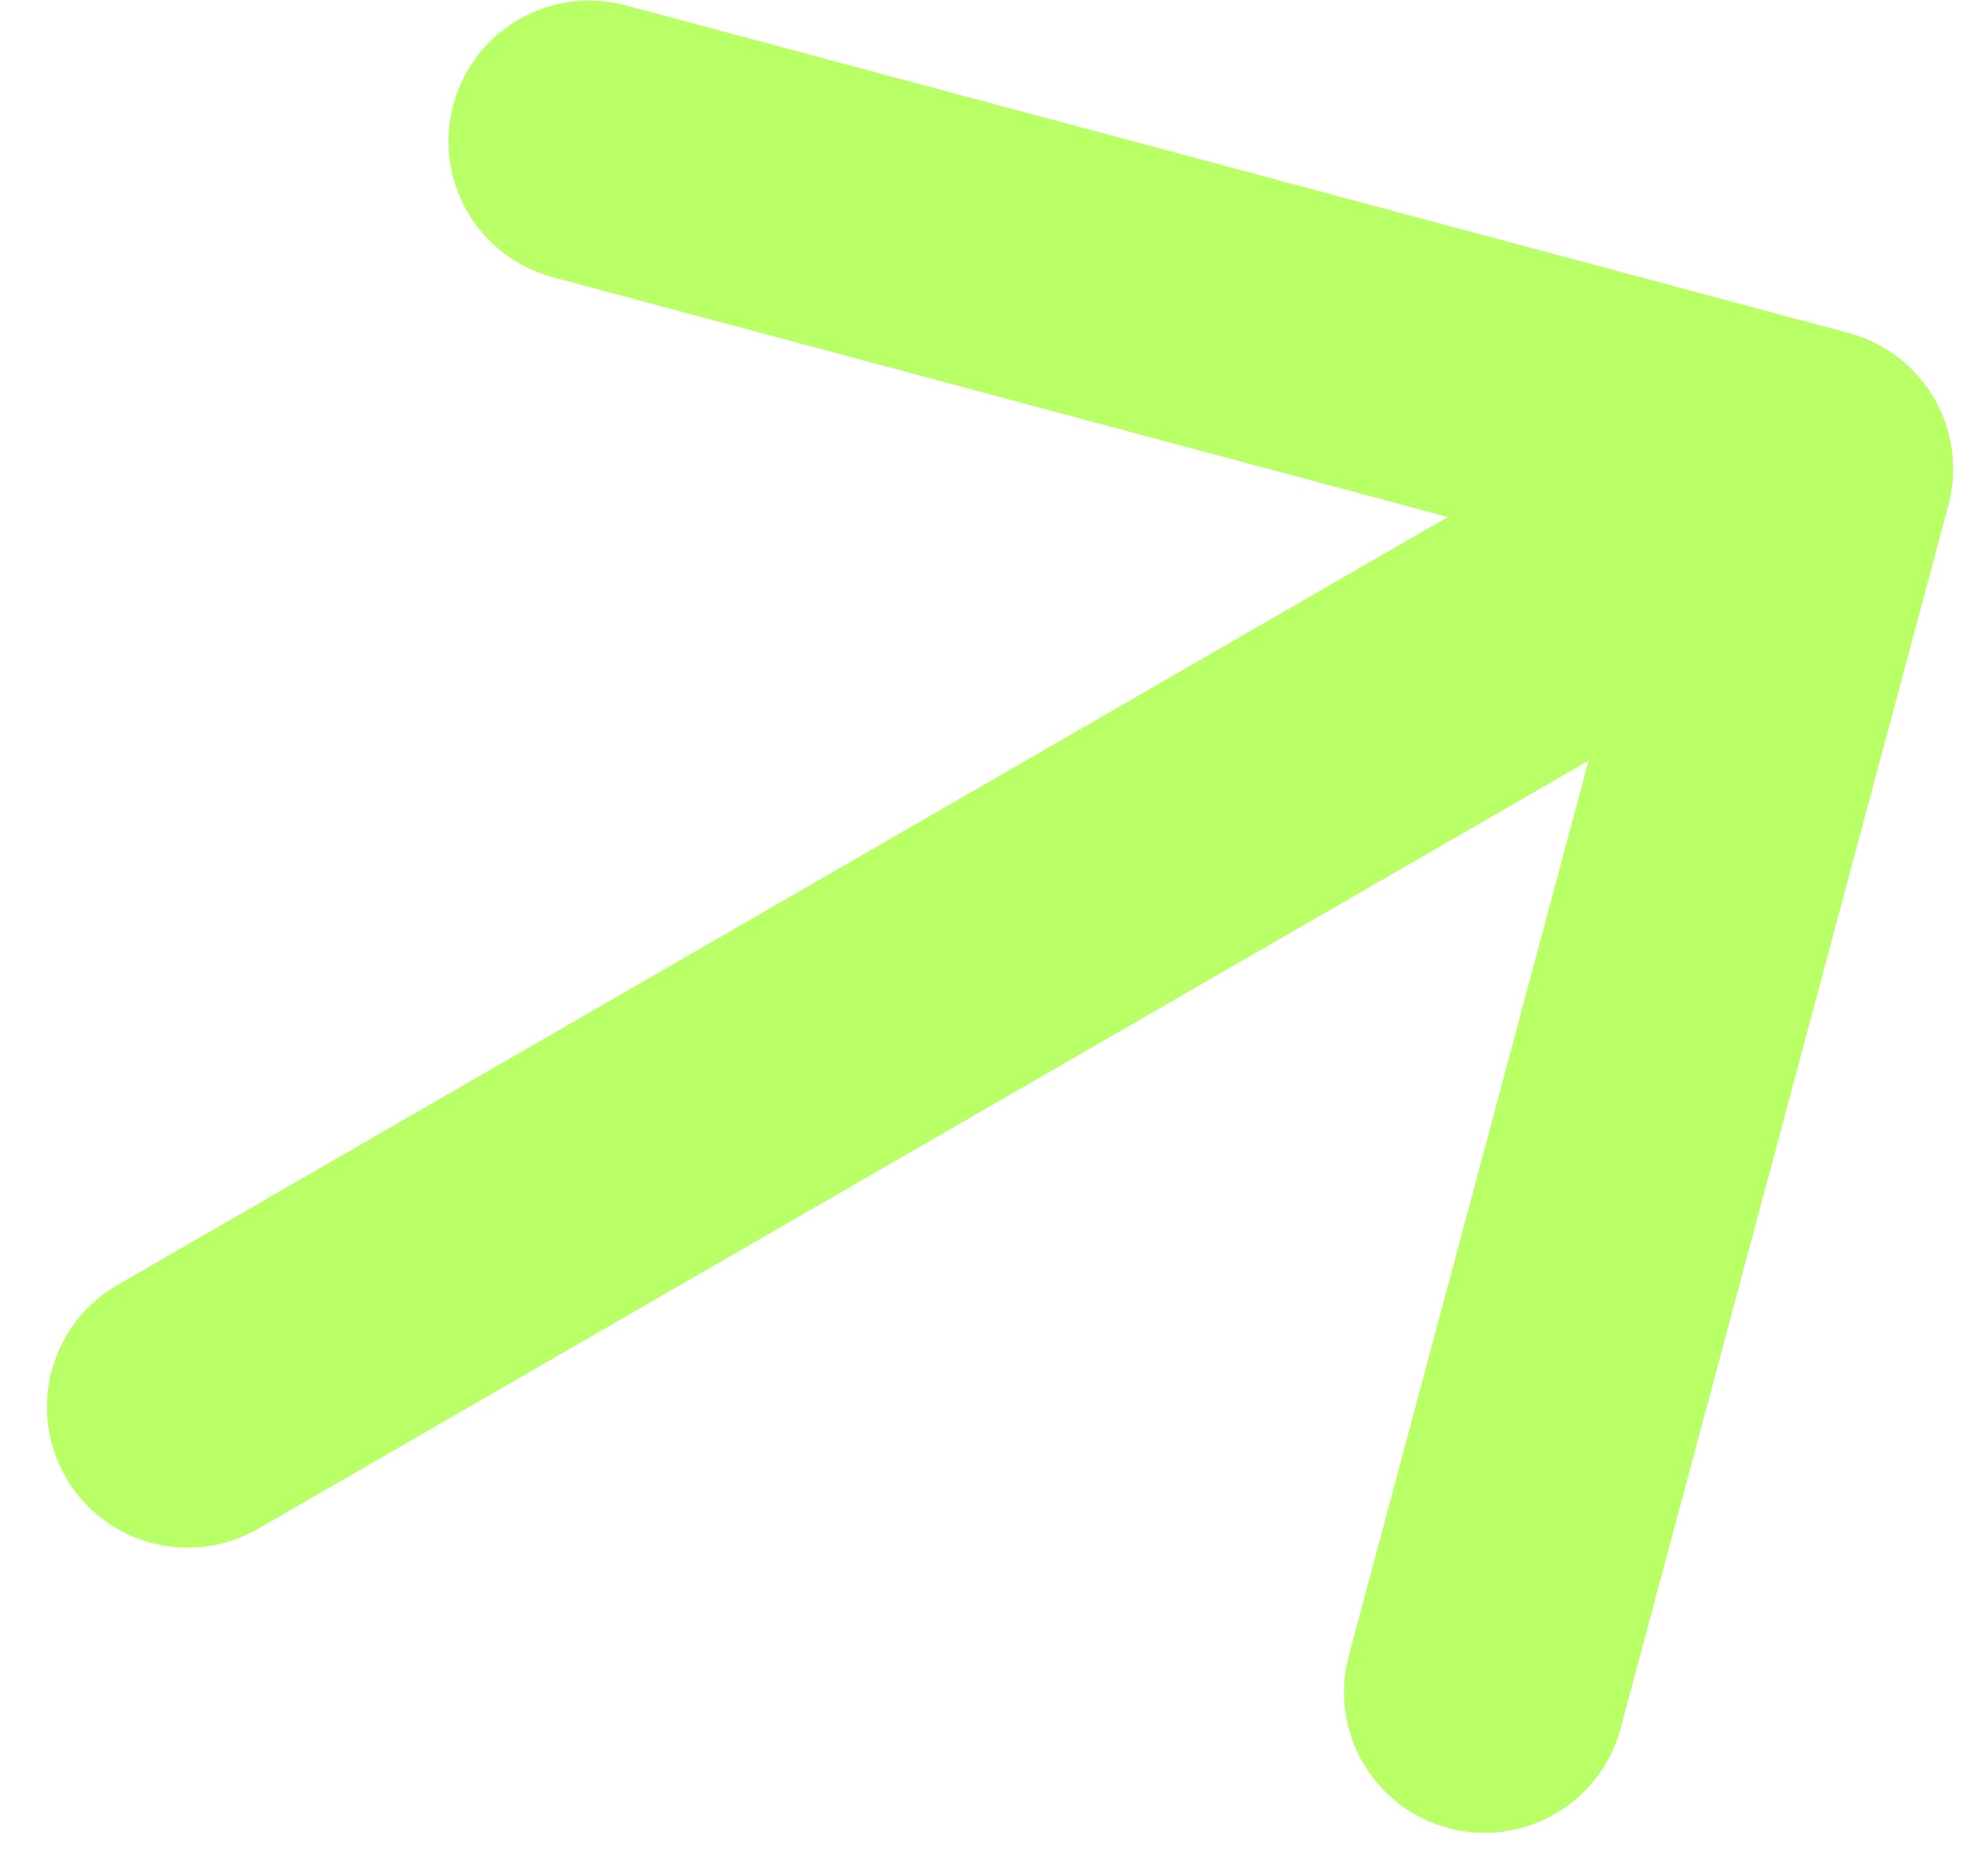
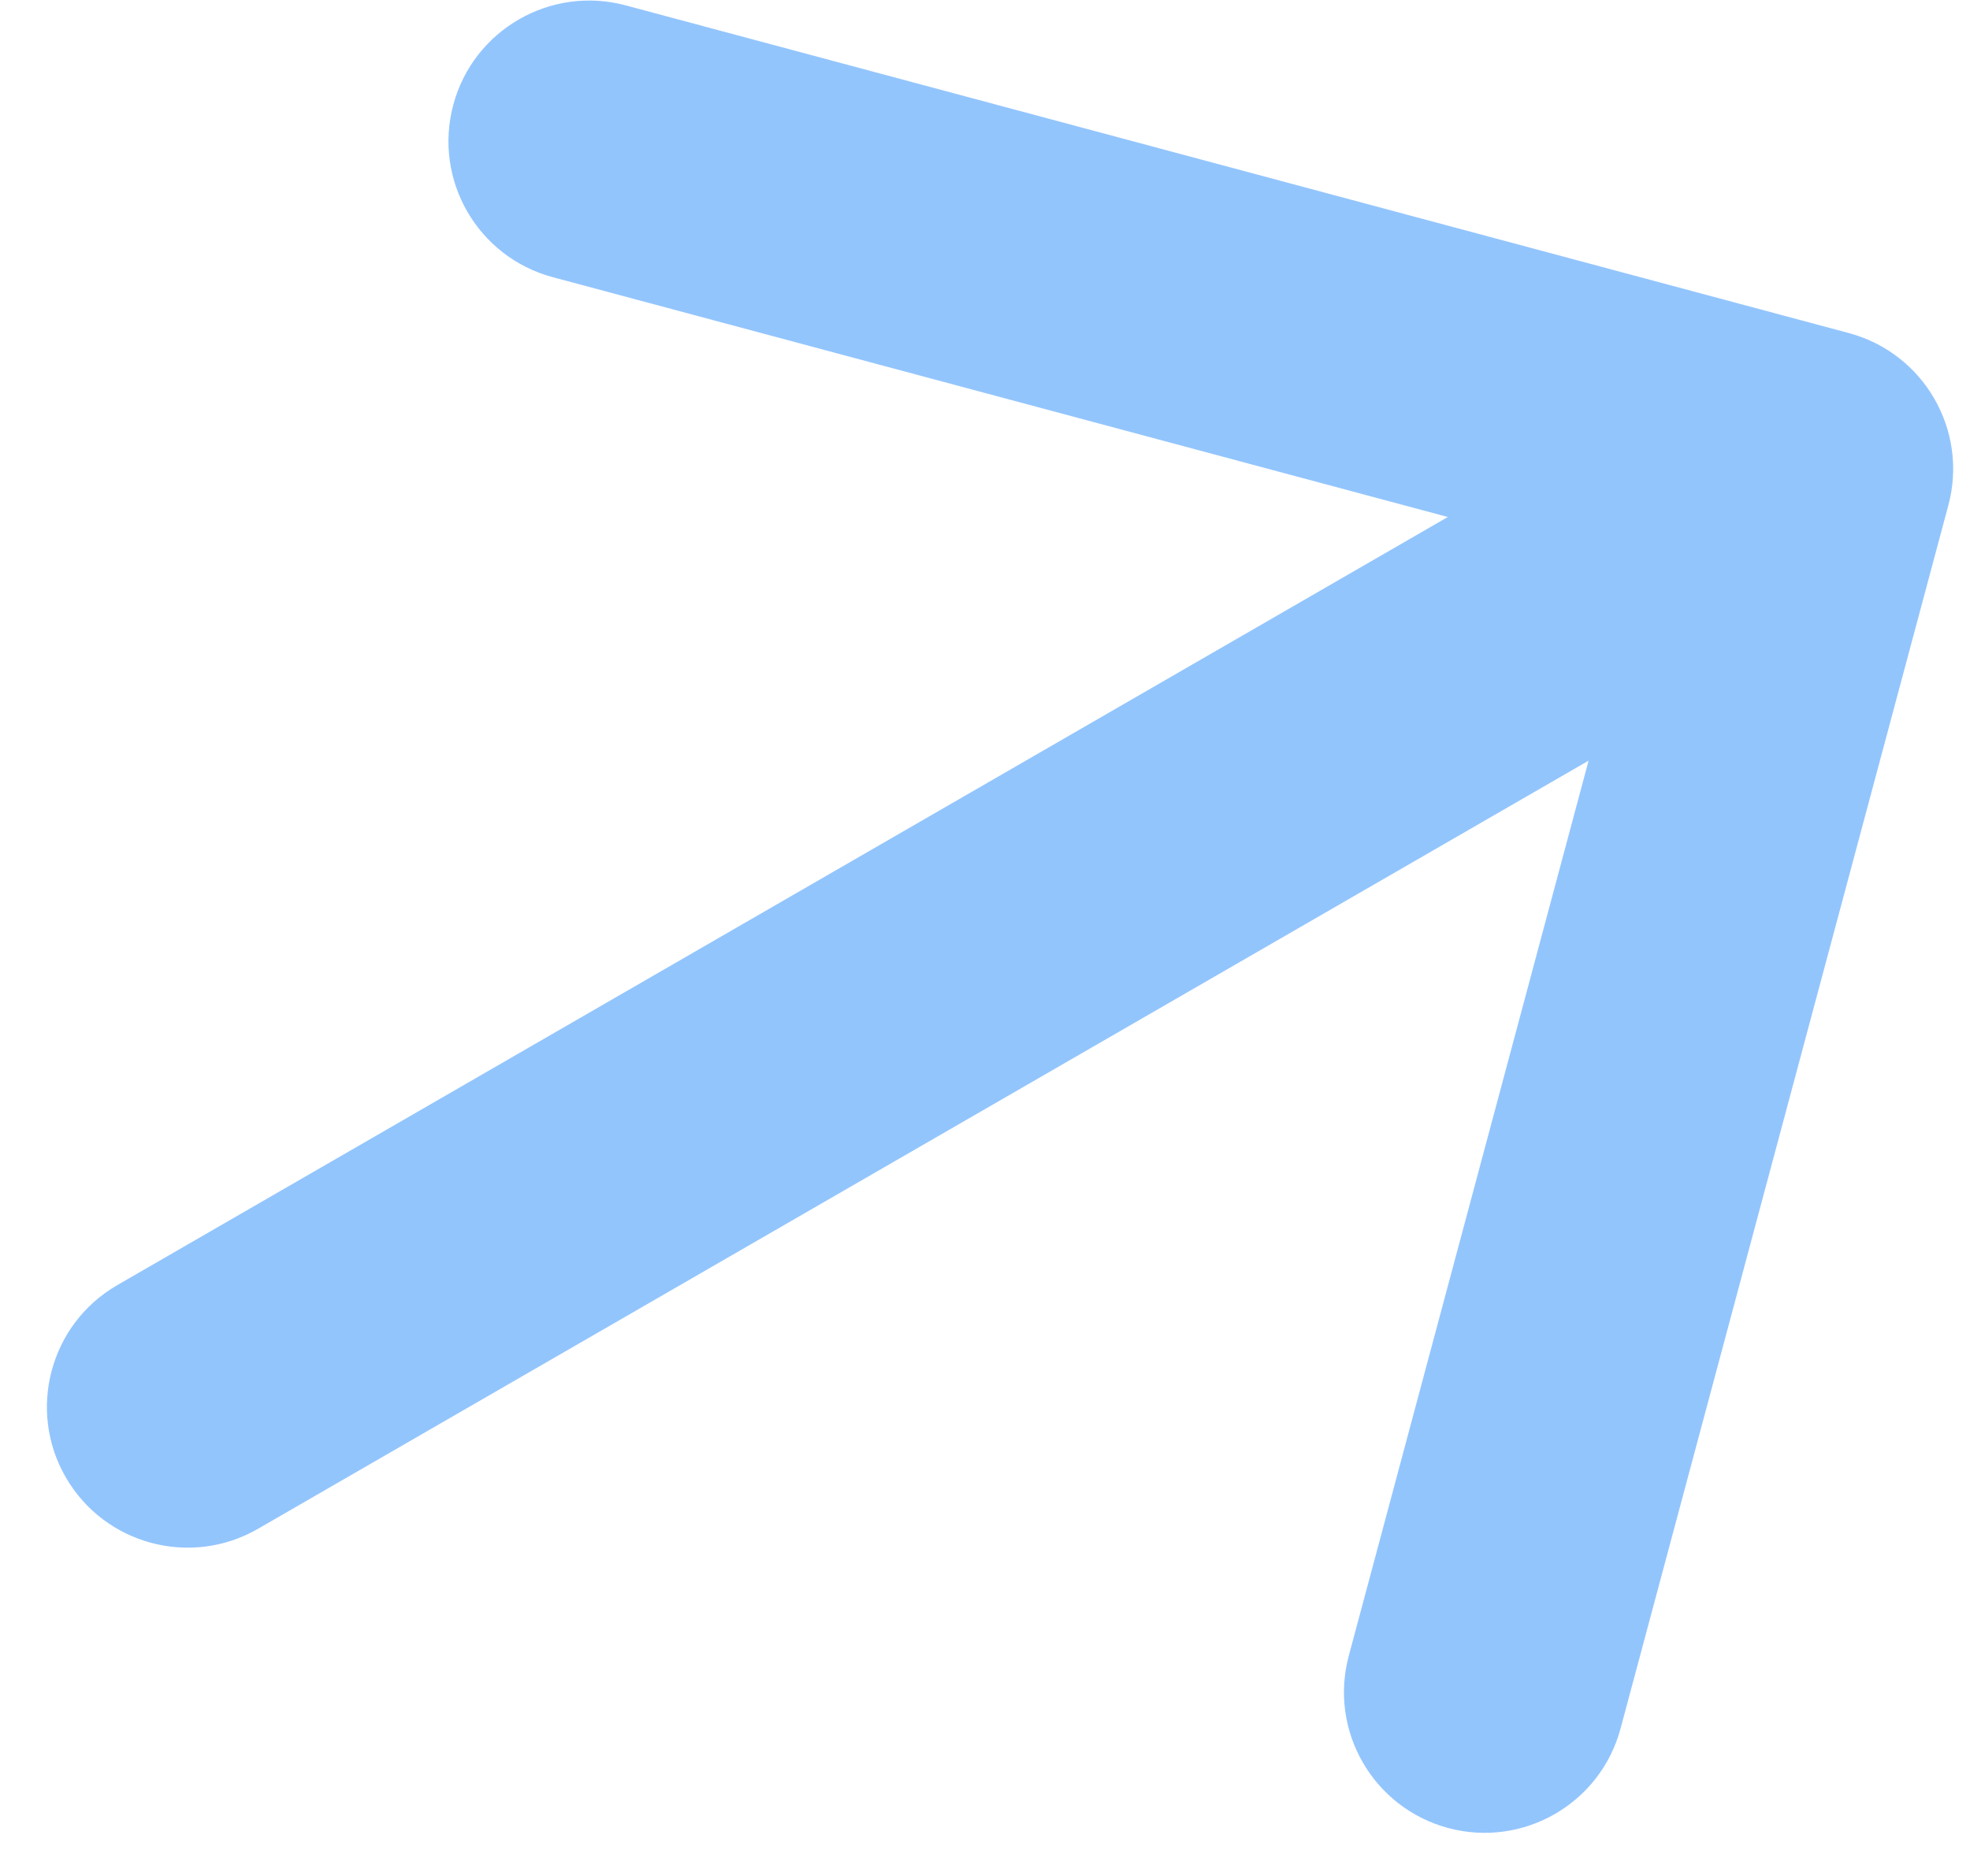
<svg xmlns="http://www.w3.org/2000/svg" width="21" height="20" viewBox="0 0 21 20" fill="none">
  <g id="Icon">
-     <path id="Arrow 1" d="M1.25 13.701C0.533 14.115 0.287 15.033 0.701 15.75C1.115 16.467 2.033 16.713 2.75 16.299L1.25 13.701ZM20.769 5.388C20.984 4.588 20.509 3.766 19.709 3.551L6.669 0.057C5.869 -0.157 5.046 0.318 4.832 1.118C4.617 1.918 5.092 2.74 5.892 2.955L17.483 6.061L14.378 17.652C14.163 18.452 14.638 19.274 15.438 19.489C16.238 19.703 17.061 19.228 17.275 18.428L20.769 5.388ZM2.75 16.299L20.07 6.299L18.57 3.701L1.25 13.701L2.75 16.299Z" fill="#B9FF66" />
+     <path id="Arrow 1" d="M1.25 13.701C0.533 14.115 0.287 15.033 0.701 15.75C1.115 16.467 2.033 16.713 2.75 16.299L1.25 13.701ZM20.769 5.388C20.984 4.588 20.509 3.766 19.709 3.551L6.669 0.057C5.869 -0.157 5.046 0.318 4.832 1.118C4.617 1.918 5.092 2.74 5.892 2.955L17.483 6.061L14.378 17.652C14.163 18.452 14.638 19.274 15.438 19.489C16.238 19.703 17.061 19.228 17.275 18.428L20.769 5.388ZM2.75 16.299L20.07 6.299L18.57 3.701L1.25 13.701L2.75 16.299Z" fill="#93C5FD" />
  </g>
</svg>
